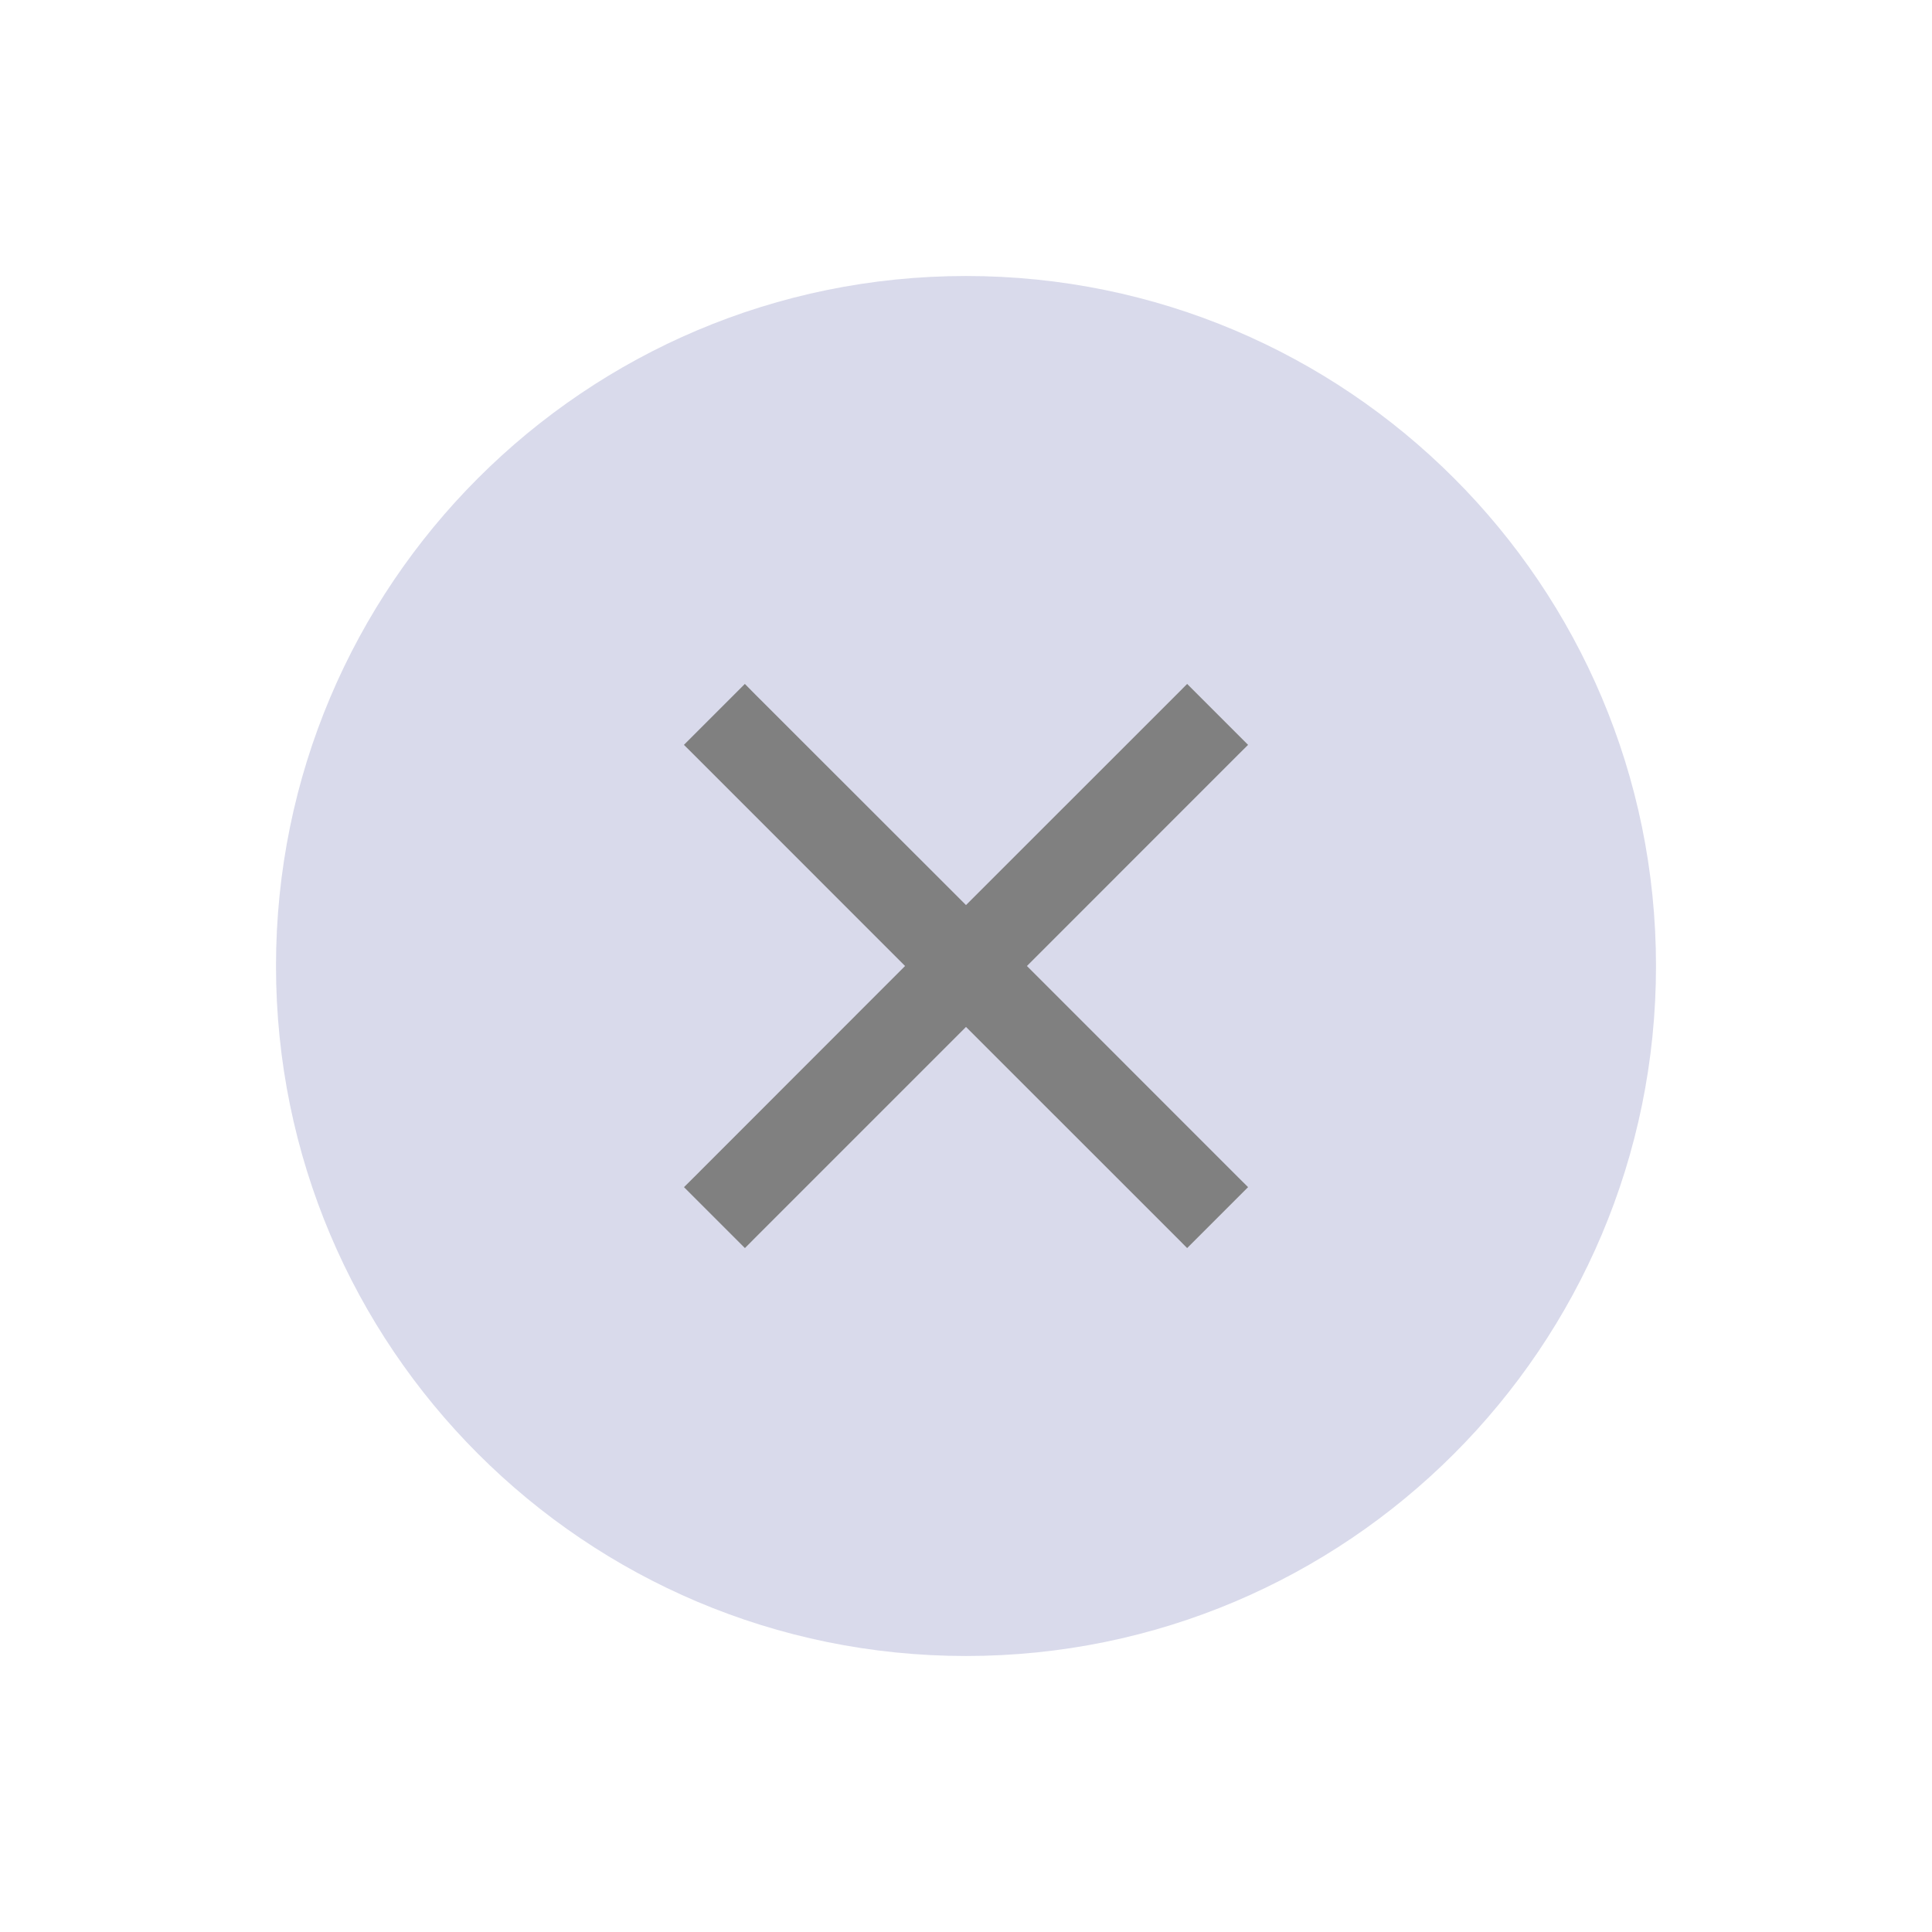
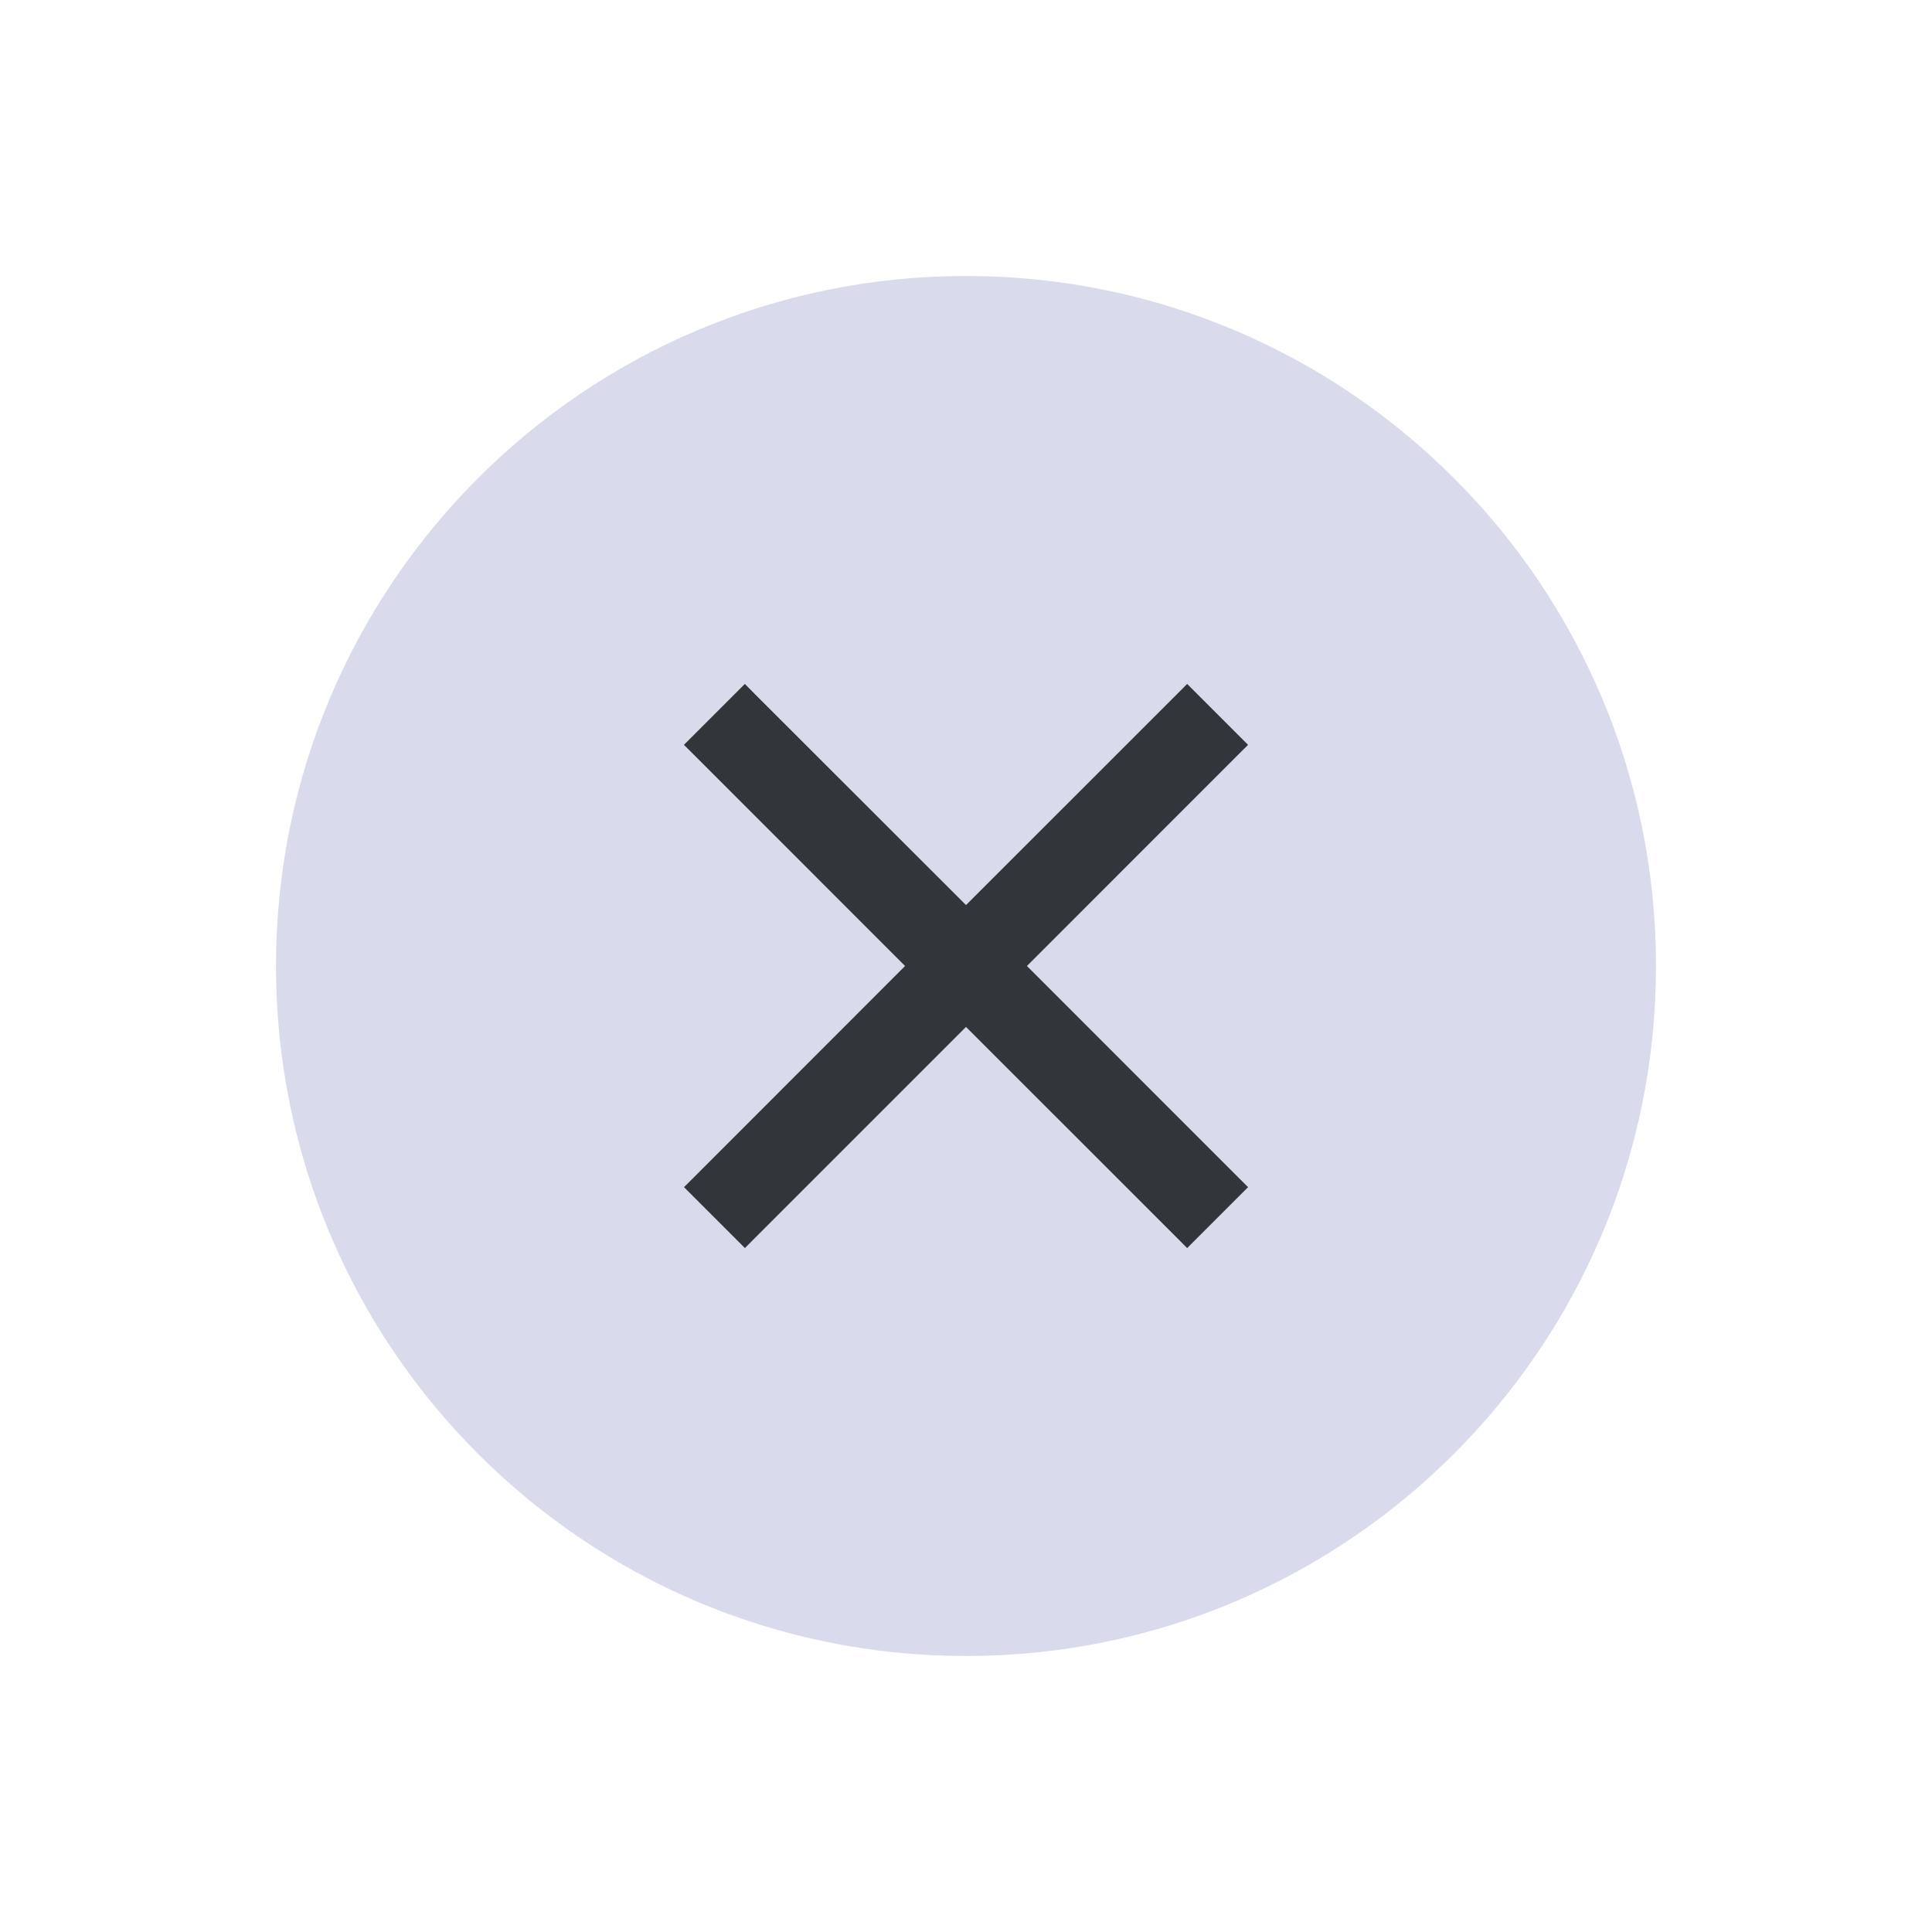
<svg xmlns="http://www.w3.org/2000/svg" viewBox="0 0 28 28">
  <ellipse style="fill: rgb(217, 218, 235);" cx="14" cy="14" rx="10" ry="10" />
-   <path d="M 10.795 9.912 L 9.912 10.795 L 10.059 10.941 L 13.117 14 L 10.06 17.059 L 9.913 17.205 L 10.796 18.088 L 10.942 17.941 L 14 14.883 L 17.059 17.941 L 17.205 18.088 L 18.088 17.205 L 17.941 17.059 L 14.883 14 L 17.941 10.941 L 18.088 10.795 L 17.205 9.912 L 17.059 10.059 L 14 13.117 L 10.941 10.06 L 10.795 9.912 Z" fill="gray" fill-rule="evenodd" font-family="sans-serif" font-weight="400" overflow="visible" style="font-feature-settings:normal;font-variant-alternates:normal;font-variant-caps:normal;font-variant-ligatures:normal;font-variant-numeric:normal;font-variant-position:normal;isolation:auto;mix-blend-mode:normal;shape-padding:0;text-decoration-color:#000;text-decoration-line:none;text-decoration-style:solid;text-indent:0;text-orientation:mixed;text-transform:none" white-space="normal" />
+   <path d="M 10.795 9.912 L 9.912 10.795 L 10.059 10.941 L 13.117 14 L 10.06 17.059 L 9.913 17.205 L 10.796 18.088 L 10.942 17.941 L 14 14.883 L 17.059 17.941 L 17.205 18.088 L 18.088 17.205 L 17.941 17.059 L 14.883 14 L 17.941 10.941 L 18.088 10.795 L 17.205 9.912 L 17.059 10.059 L 14 13.117 L 10.941 10.06 L 10.795 9.912 Z" fill-rule="evenodd" font-family="sans-serif" font-weight="400" overflow="visible" style="font-feature-settings: normal; font-variant-caps: normal; font-variant-ligatures: normal; font-variant-numeric: normal; isolation: auto; mix-blend-mode: normal; text-decoration-color: rgb(0, 0, 0); text-decoration-line: none; text-decoration-style: solid; text-indent: 0px; text-orientation: mixed; text-transform: none; fill: rgb(49, 54, 59);" white-space="normal" />
</svg>
